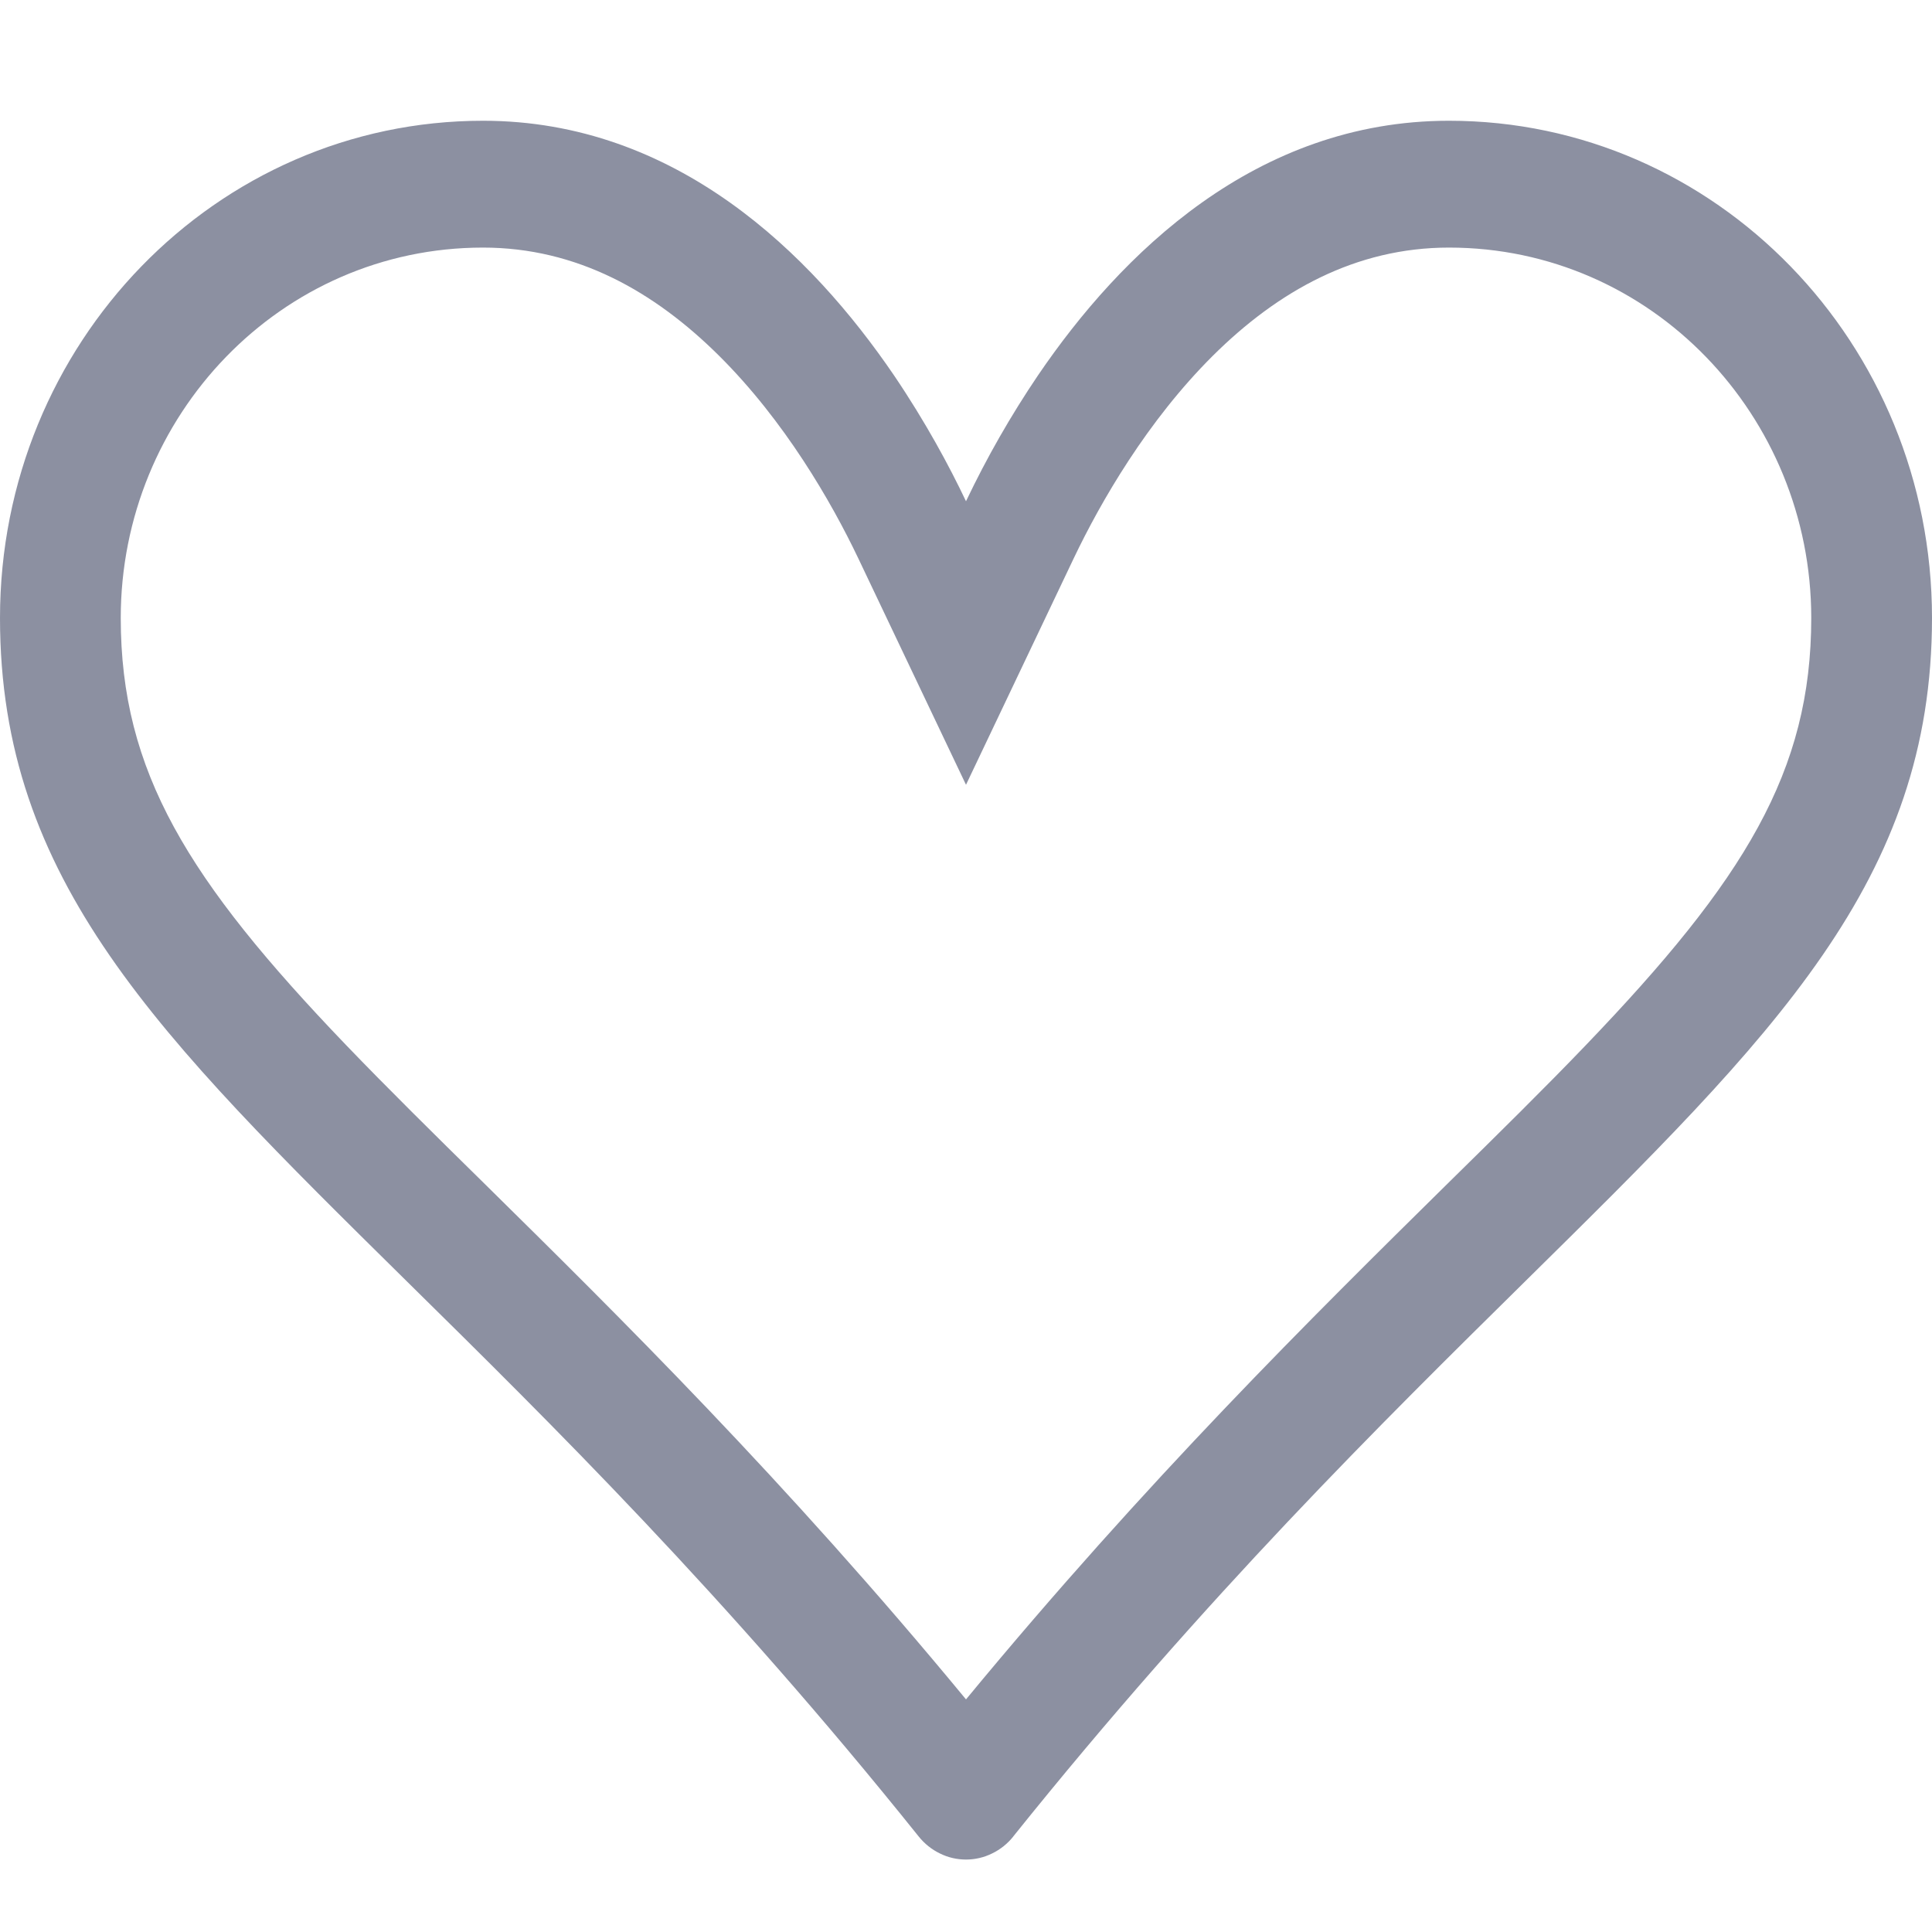
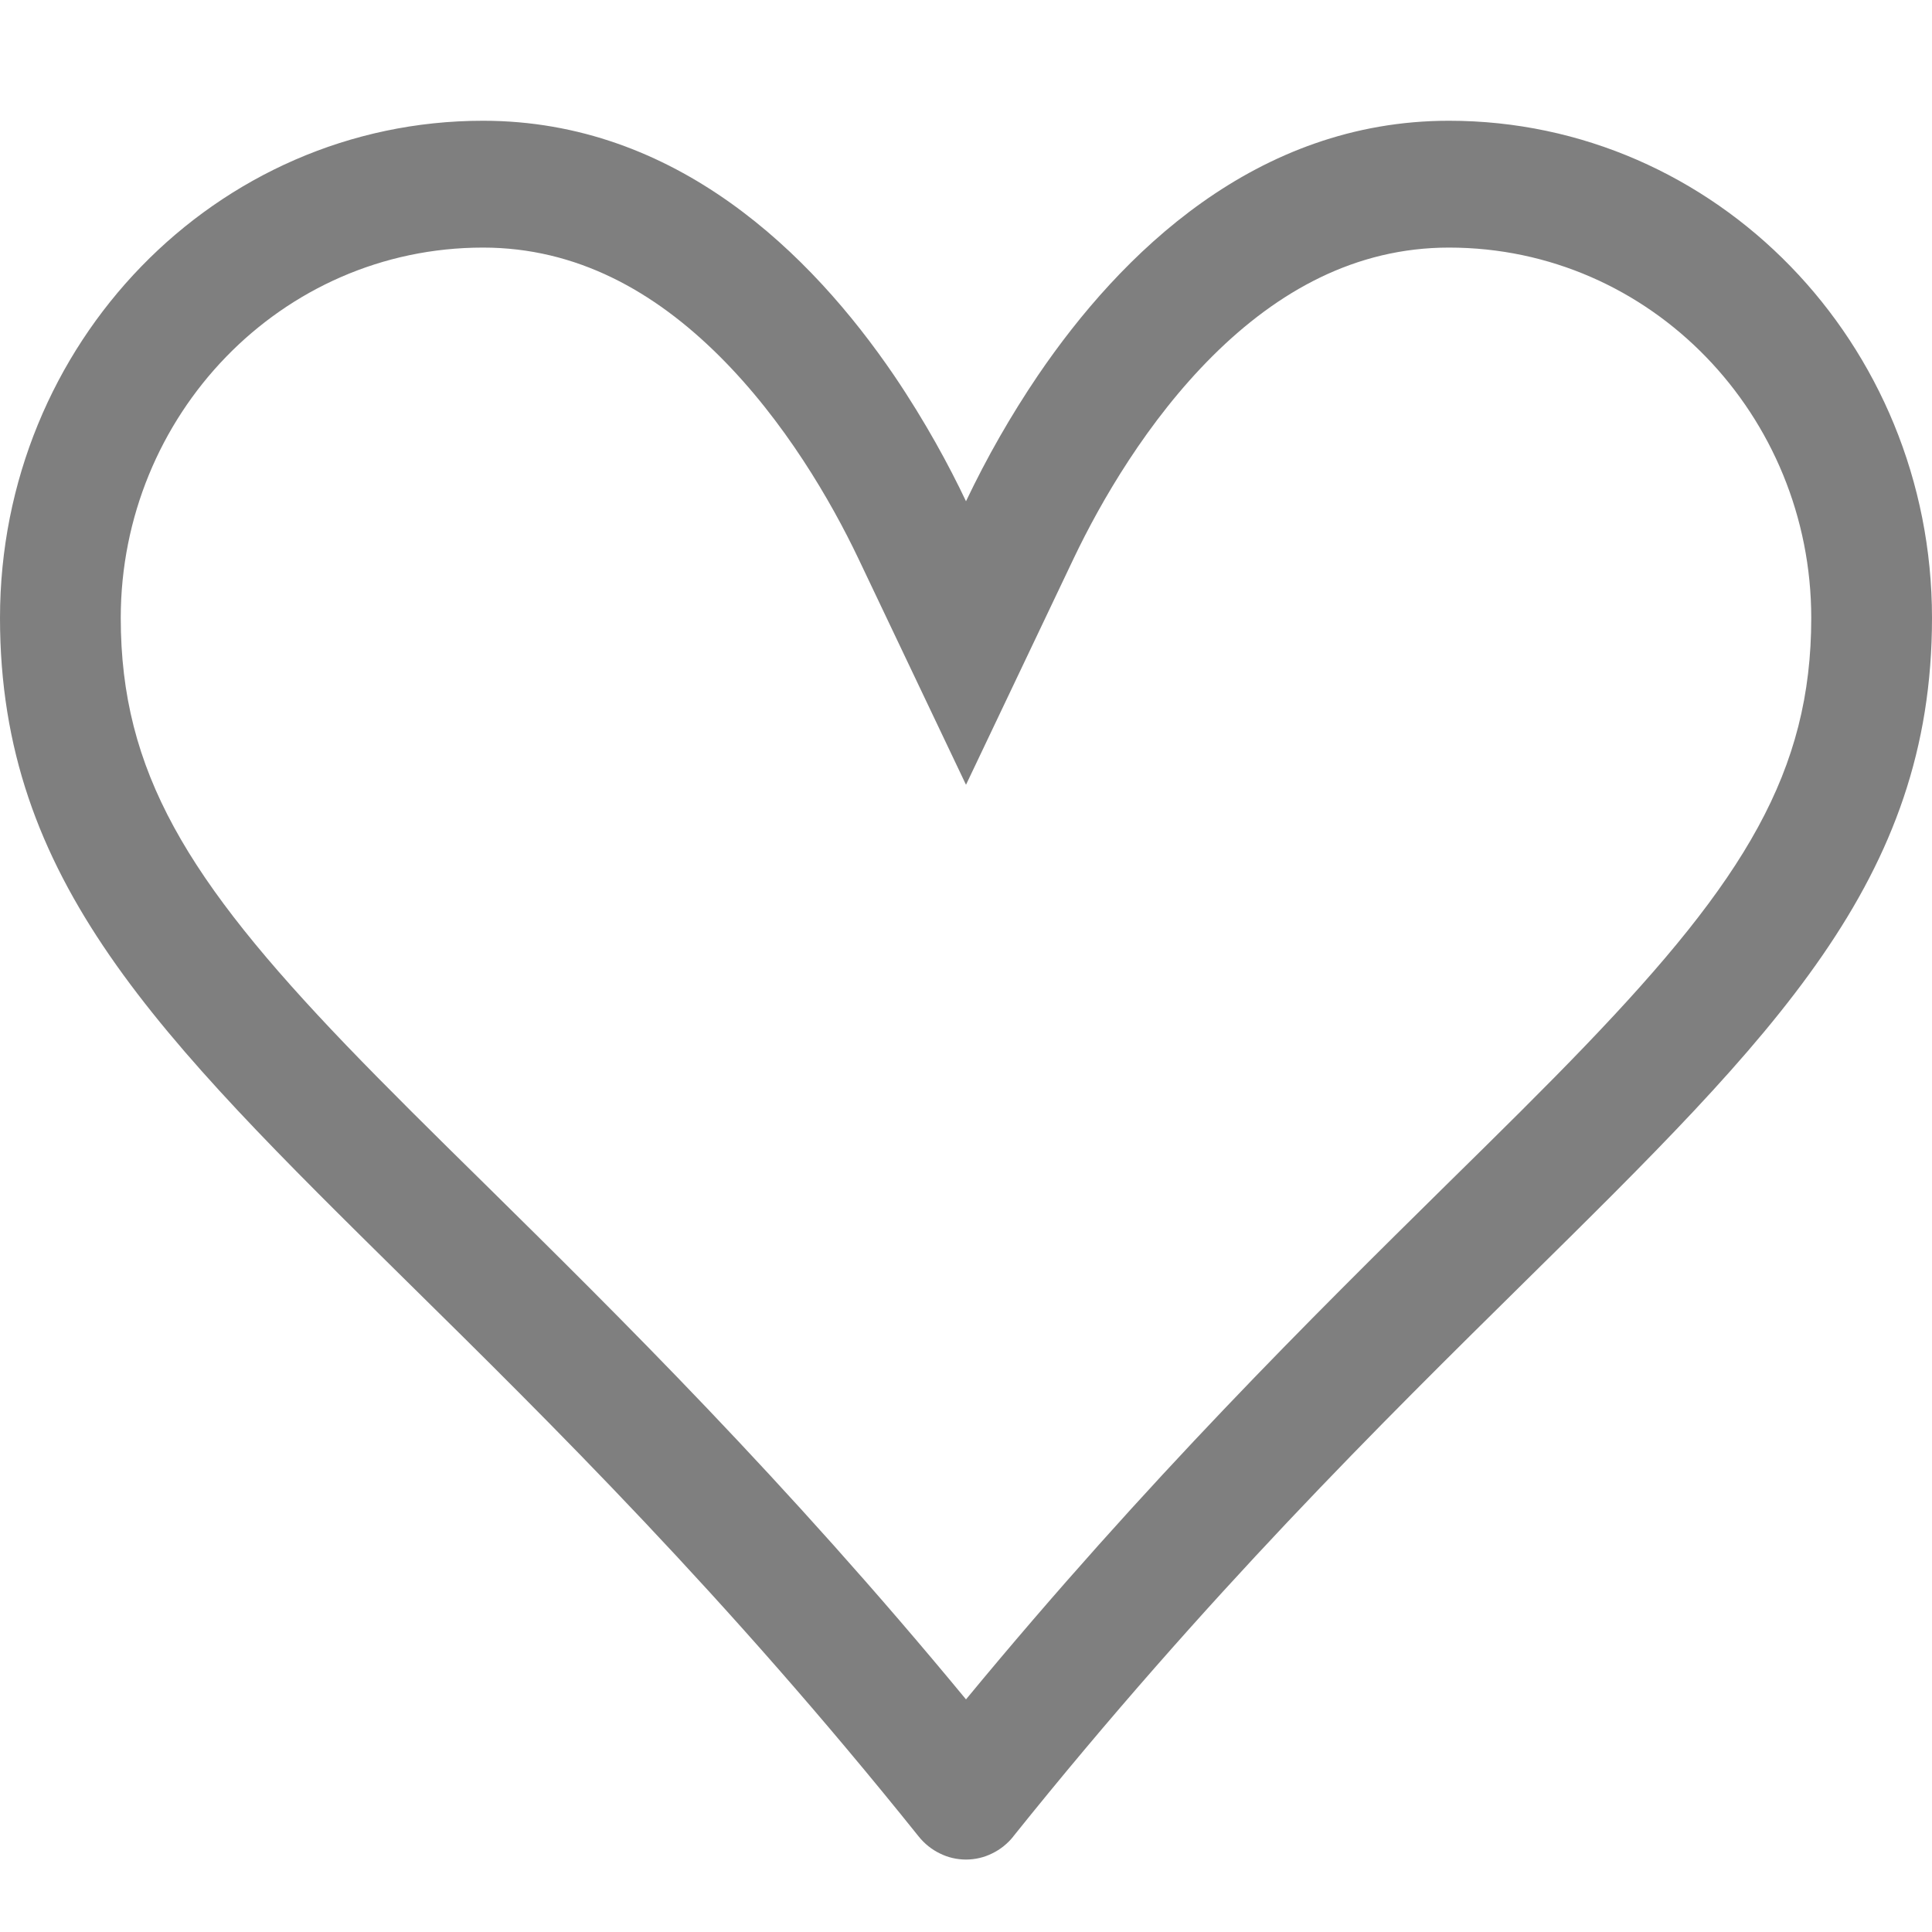
- <svg xmlns="http://www.w3.org/2000/svg" width="20" height="20" viewBox="0 0 20 20" fill="none">
+ <svg xmlns="http://www.w3.org/2000/svg" width="20" height="20" viewBox="0 0 20 20">
  <g opacity="0.5">
-     <path fill-rule="evenodd" clip-rule="evenodd" d="M10 8.124L11.117 5.776C11.395 5.194 11.876 4.358 12.557 3.681C13.227 3.016 14.03 2.563 15 2.563C17.095 2.563 18.75 4.304 18.75 6.397C18.75 7.987 18.058 9.109 16.415 10.821C15.994 11.26 15.514 11.733 14.982 12.256C13.598 13.621 11.875 15.32 10 17.592C8.125 15.32 6.402 13.621 5.018 12.256C4.486 11.733 4.005 11.258 3.585 10.821C1.942 9.109 1.25 7.987 1.25 6.397C1.25 4.304 2.905 2.563 5 2.563C5.97 2.563 6.772 3.016 7.442 3.681C8.124 4.358 8.605 5.194 8.883 5.776L10 8.124ZM10.49 19.011C10.43 19.086 10.355 19.146 10.27 19.187C10.185 19.229 10.093 19.25 10 19.25C9.907 19.25 9.814 19.229 9.73 19.187C9.645 19.146 9.57 19.086 9.51 19.011C7.509 16.514 5.697 14.728 4.206 13.259C1.625 10.713 0 9.113 0 6.397C0 3.554 2.237 1.25 5 1.25C7 1.25 8.399 2.629 9.255 3.886C9.58 4.366 9.828 4.826 10 5.189C10.216 4.735 10.465 4.3 10.745 3.886C11.601 2.627 13 1.25 15 1.25C17.762 1.25 20 3.554 20 6.397C20 9.113 18.375 10.713 15.794 13.259C14.303 14.73 12.491 16.515 10.49 19.01V19.011Z" fill="#192144" />
+     <path fill-rule="evenodd" clip-rule="evenodd" d="M10 8.124L11.117 5.776C11.395 5.194 11.876 4.358 12.557 3.681C13.227 3.016 14.03 2.563 15 2.563C17.095 2.563 18.75 4.304 18.75 6.397C18.75 7.987 18.058 9.109 16.415 10.821C15.994 11.26 15.514 11.733 14.982 12.256C13.598 13.621 11.875 15.32 10 17.592C8.125 15.32 6.402 13.621 5.018 12.256C4.486 11.733 4.005 11.258 3.585 10.821C1.942 9.109 1.25 7.987 1.25 6.397C1.25 4.304 2.905 2.563 5 2.563C5.97 2.563 6.772 3.016 7.442 3.681C8.124 4.358 8.605 5.194 8.883 5.776L10 8.124ZM10.49 19.011C10.43 19.086 10.355 19.146 10.27 19.187C10.185 19.229 10.093 19.25 10 19.25C9.907 19.25 9.814 19.229 9.73 19.187C9.645 19.146 9.57 19.086 9.51 19.011C7.509 16.514 5.697 14.728 4.206 13.259C1.625 10.713 0 9.113 0 6.397C0 3.554 2.237 1.25 5 1.25C7 1.25 8.399 2.629 9.255 3.886C9.58 4.366 9.828 4.826 10 5.189C10.216 4.735 10.465 4.3 10.745 3.886C11.601 2.627 13 1.25 15 1.25C17.762 1.25 20 3.554 20 6.397C20 9.113 18.375 10.713 15.794 13.259C14.303 14.73 12.491 16.515 10.49 19.01V19.011Z" fill="currentColor" />
  </g>
</svg>
